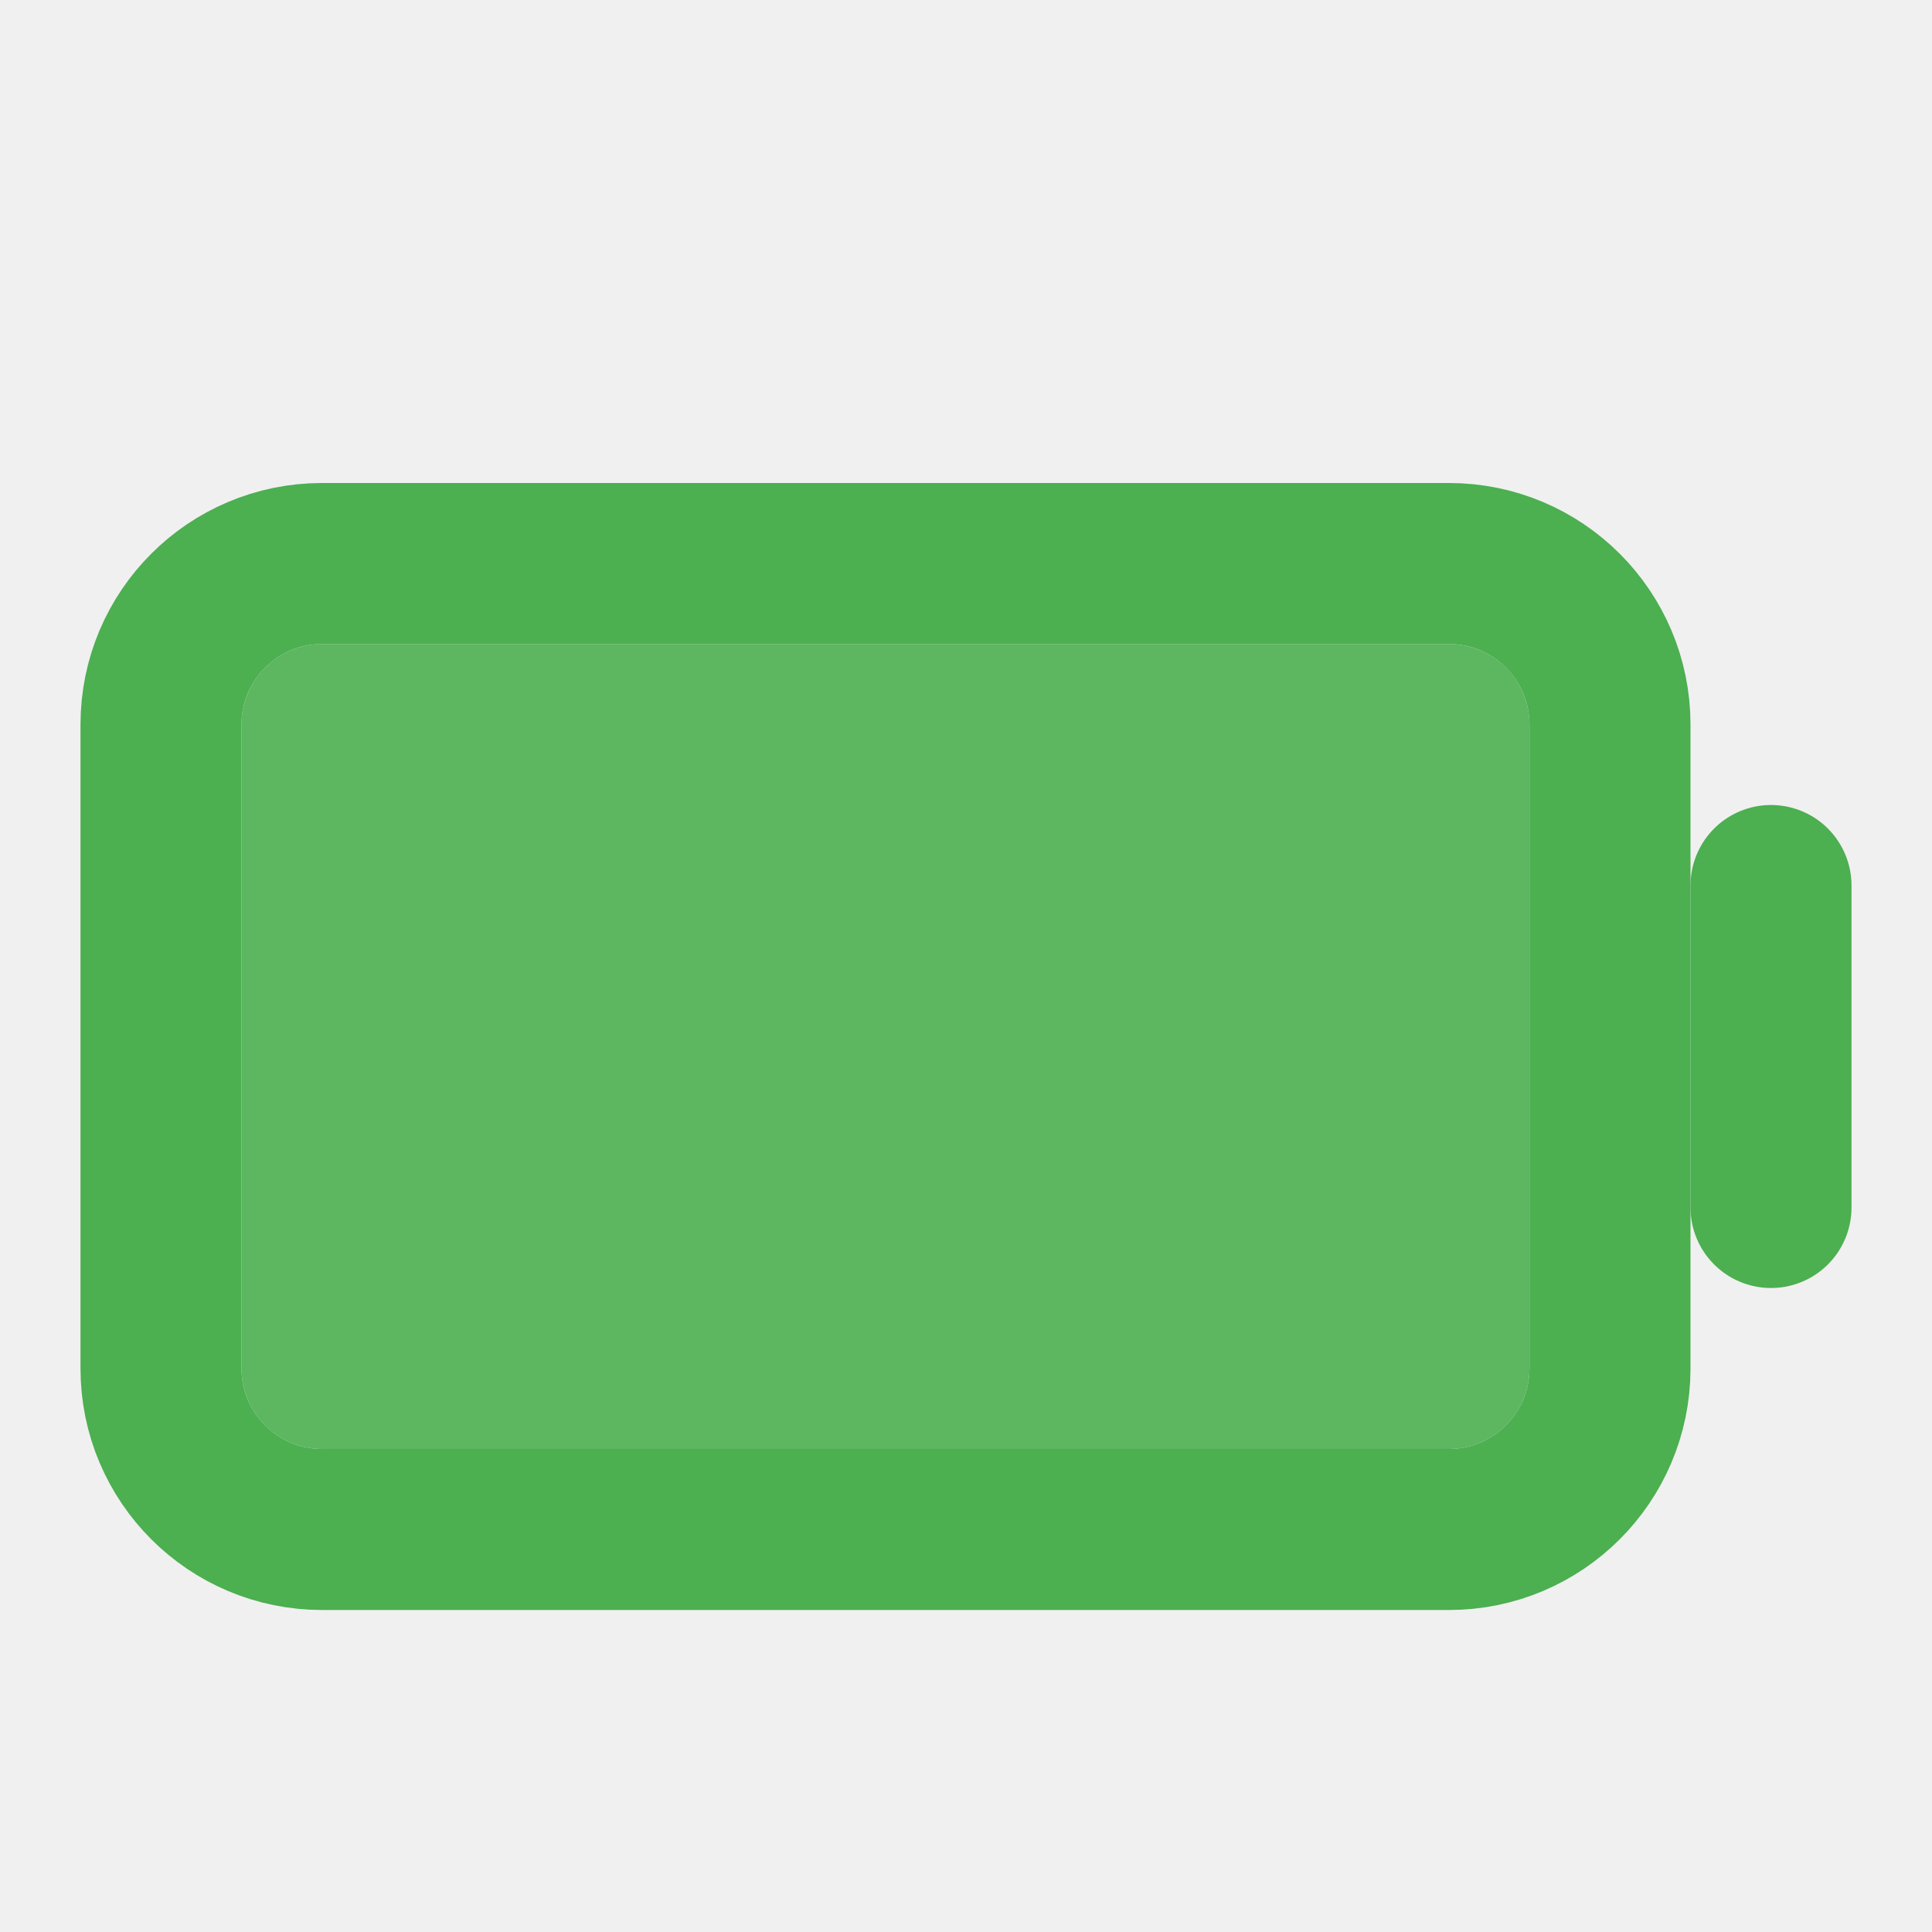
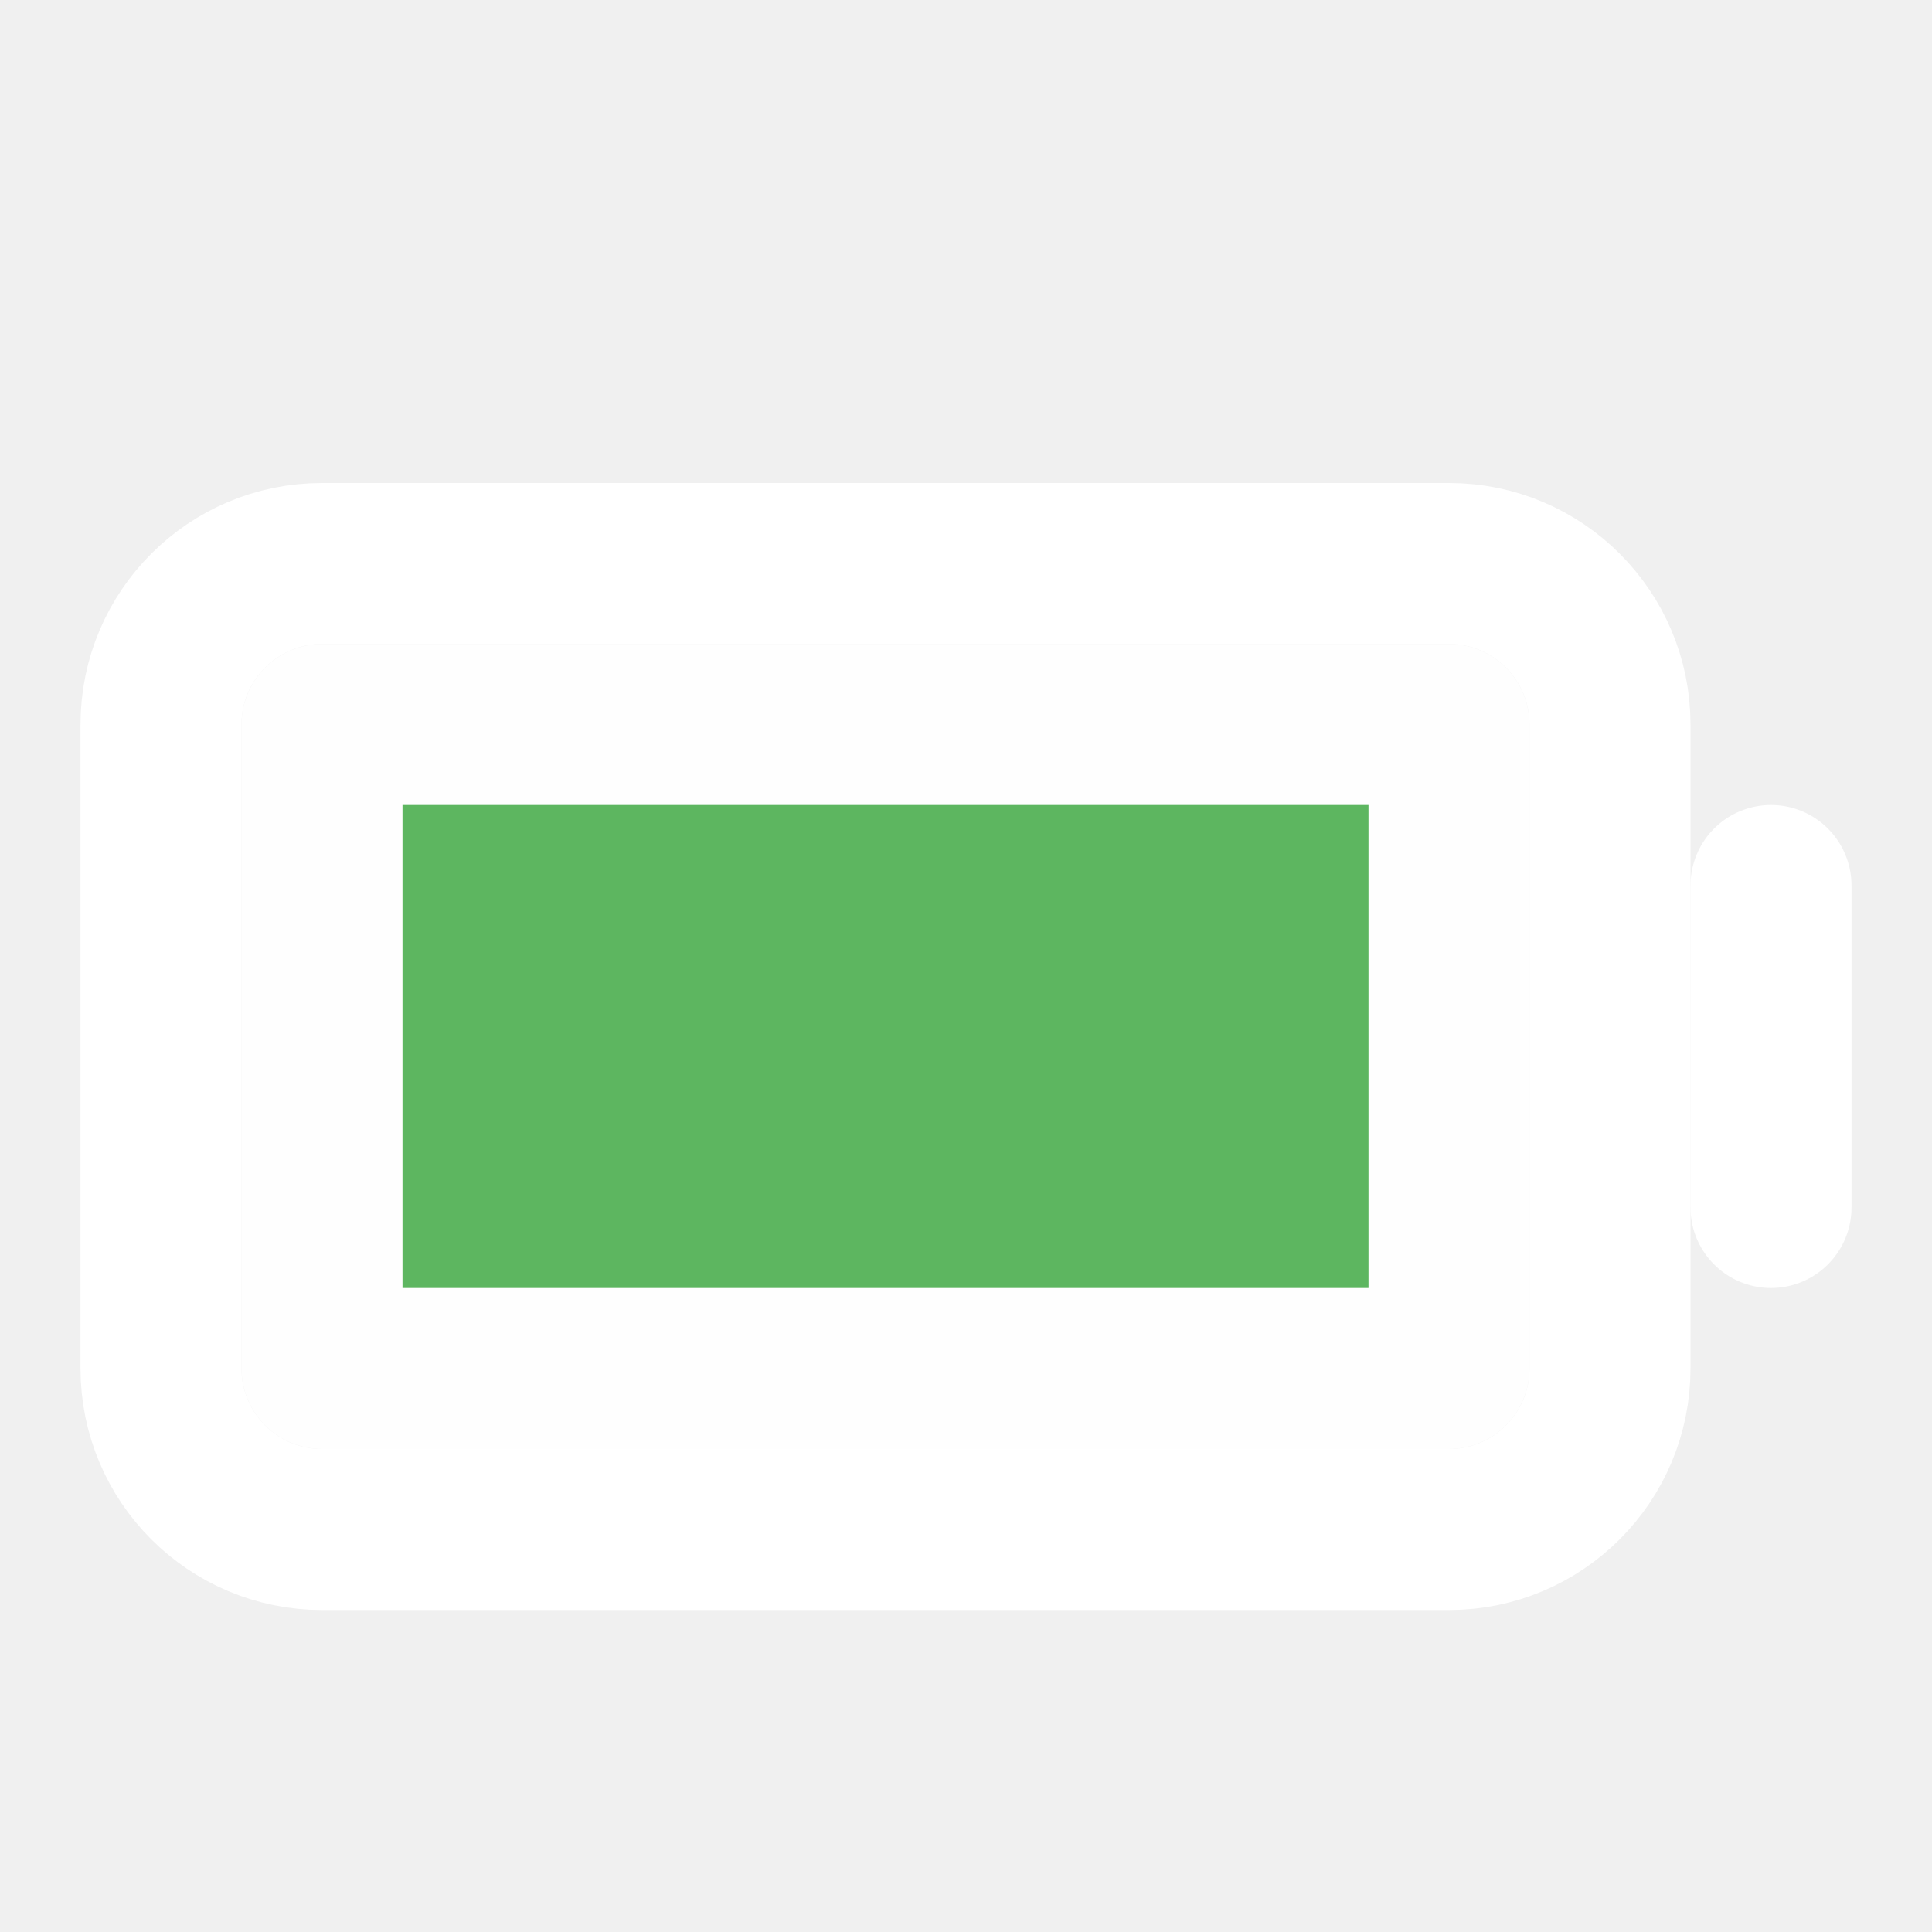
- <svg xmlns="http://www.w3.org/2000/svg" width="24" height="24" viewBox="0 0 24 24" fill="none" stroke="#4caf50" stroke-width="2" stroke-linecap="round" stroke-linejoin="round">
+ <svg xmlns="http://www.w3.org/2000/svg" width="24" height="24" viewBox="0 0 24 24" fill="none" stroke="#ffffff" stroke-width="2" stroke-linecap="round" stroke-linejoin="round">
  <rect x="2" y="7" width="18" height="12" rx="2" ry="2" />
  <rect x="4" y="9" width="14" height="8" fill="#4caf50" opacity="0.9" />
  <line x1="22" y1="11" x2="22" y2="15" />
</svg>
